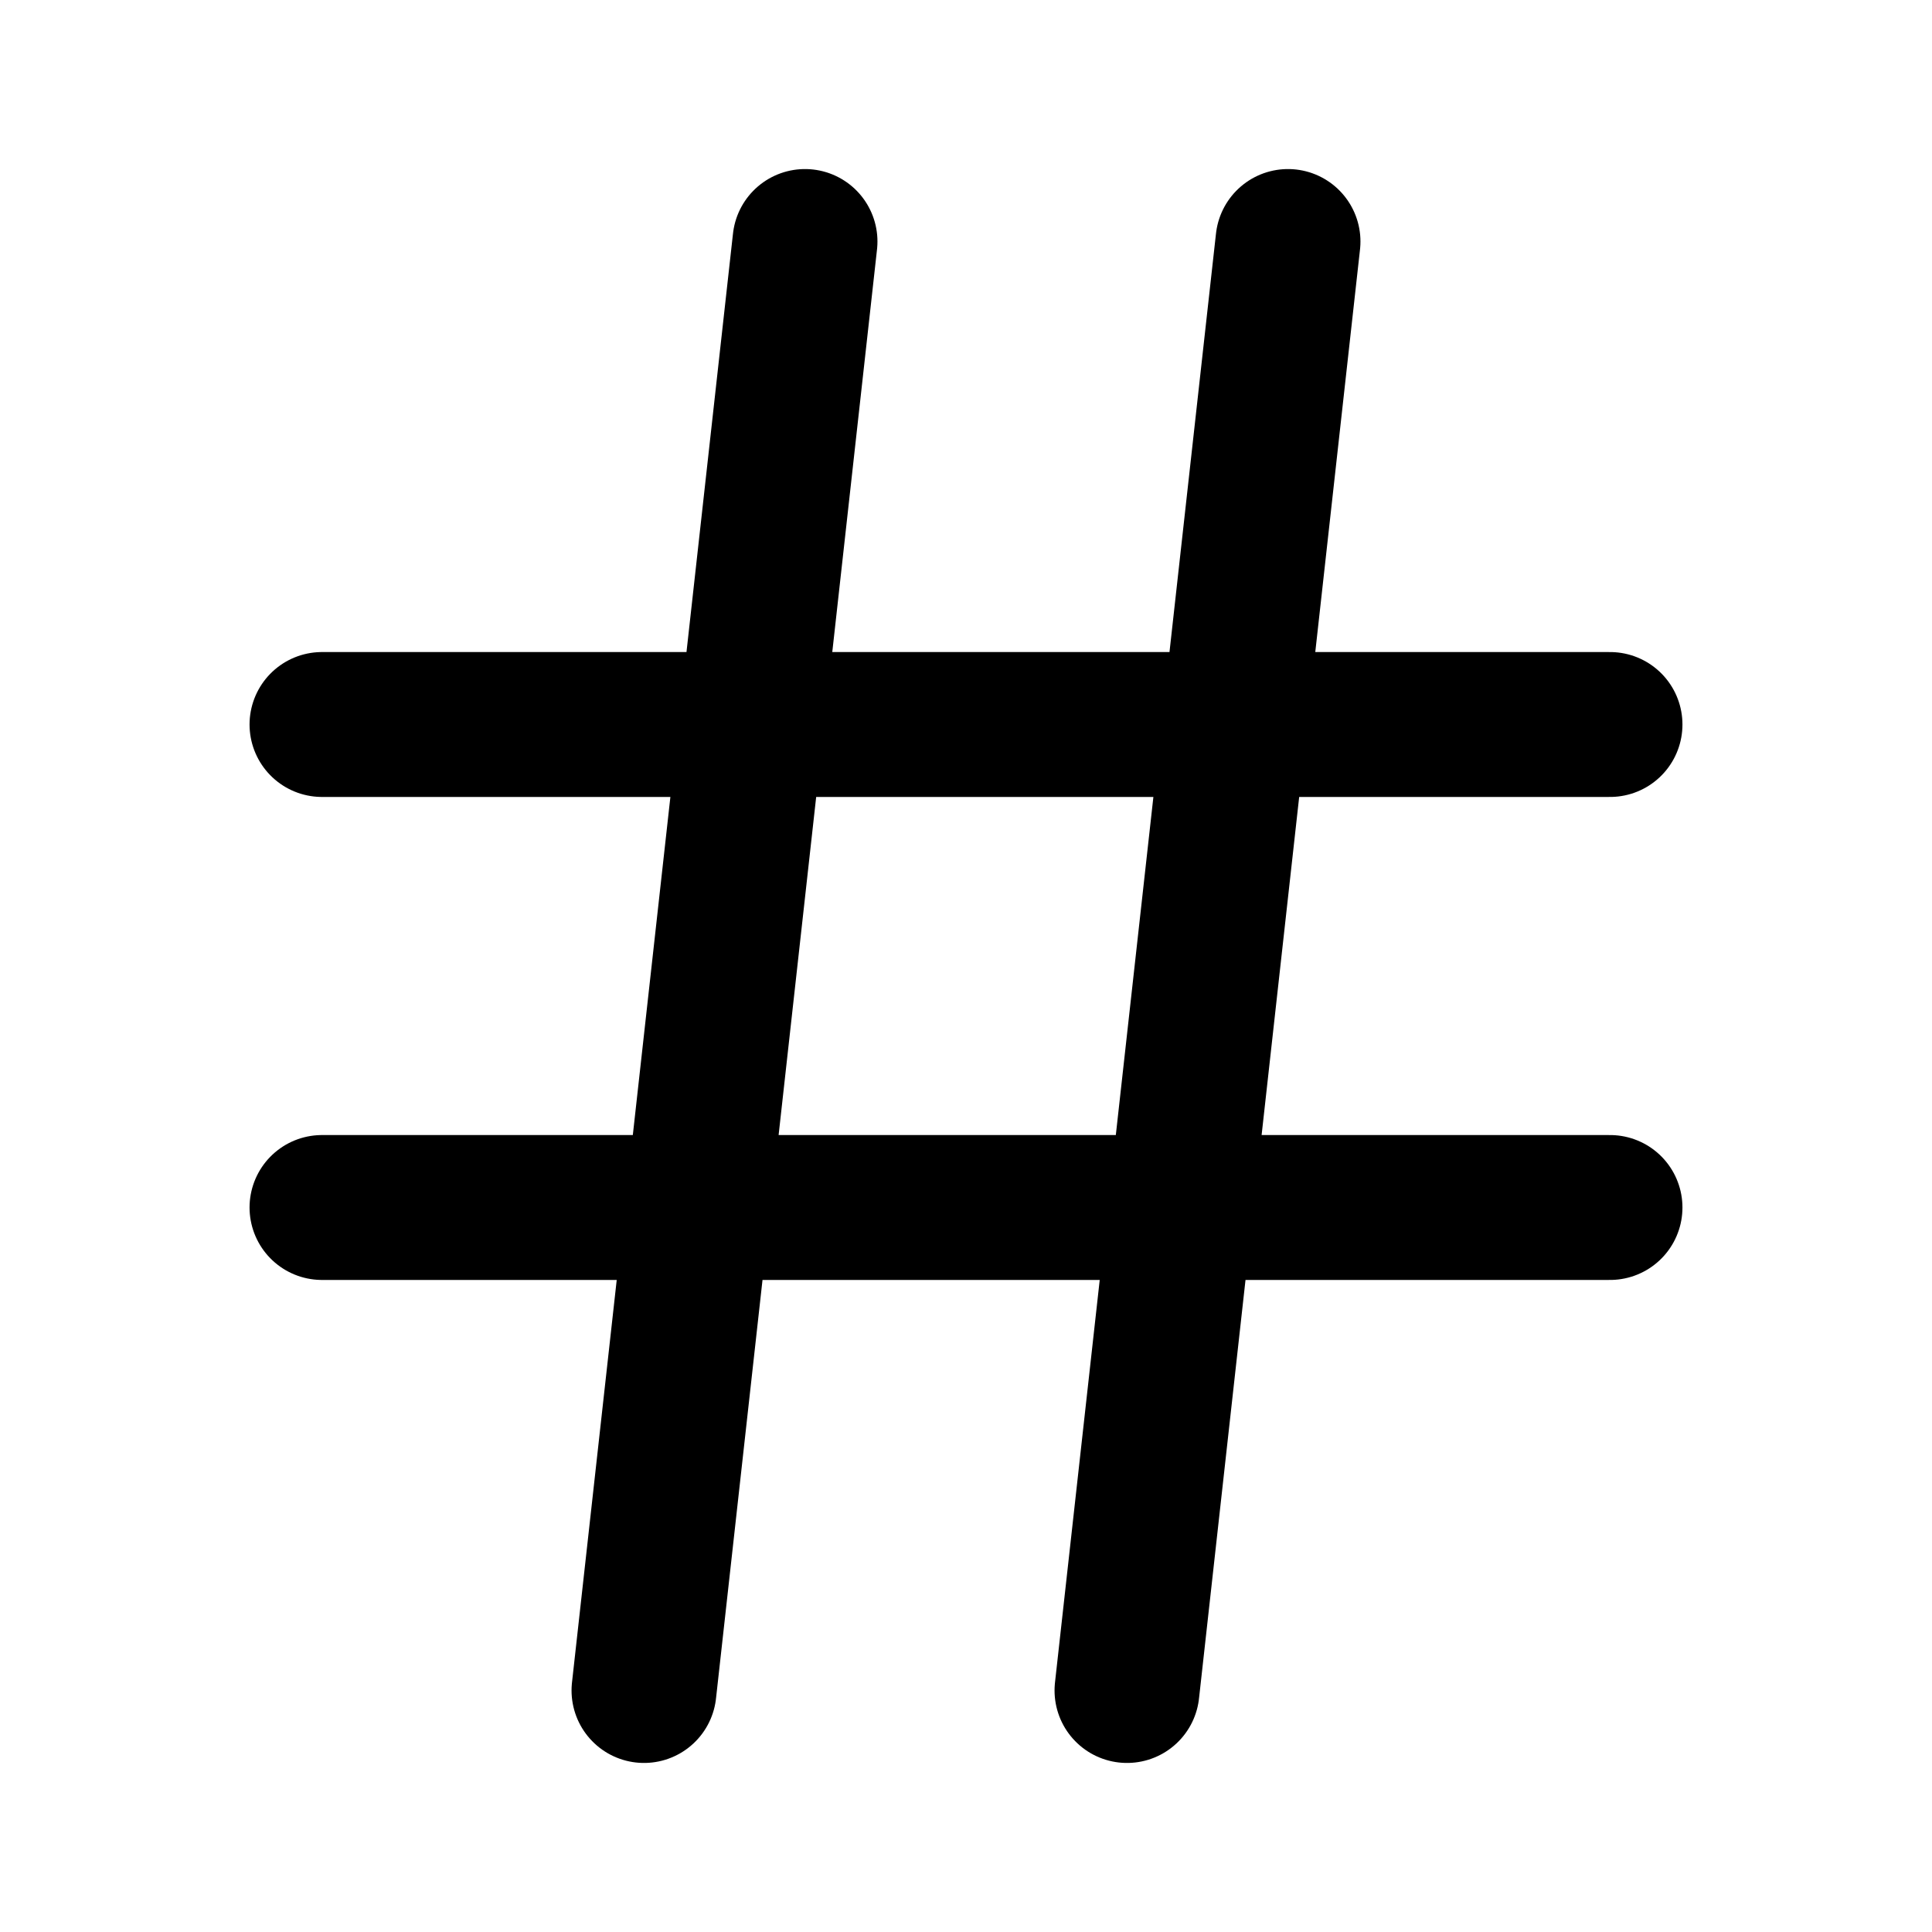
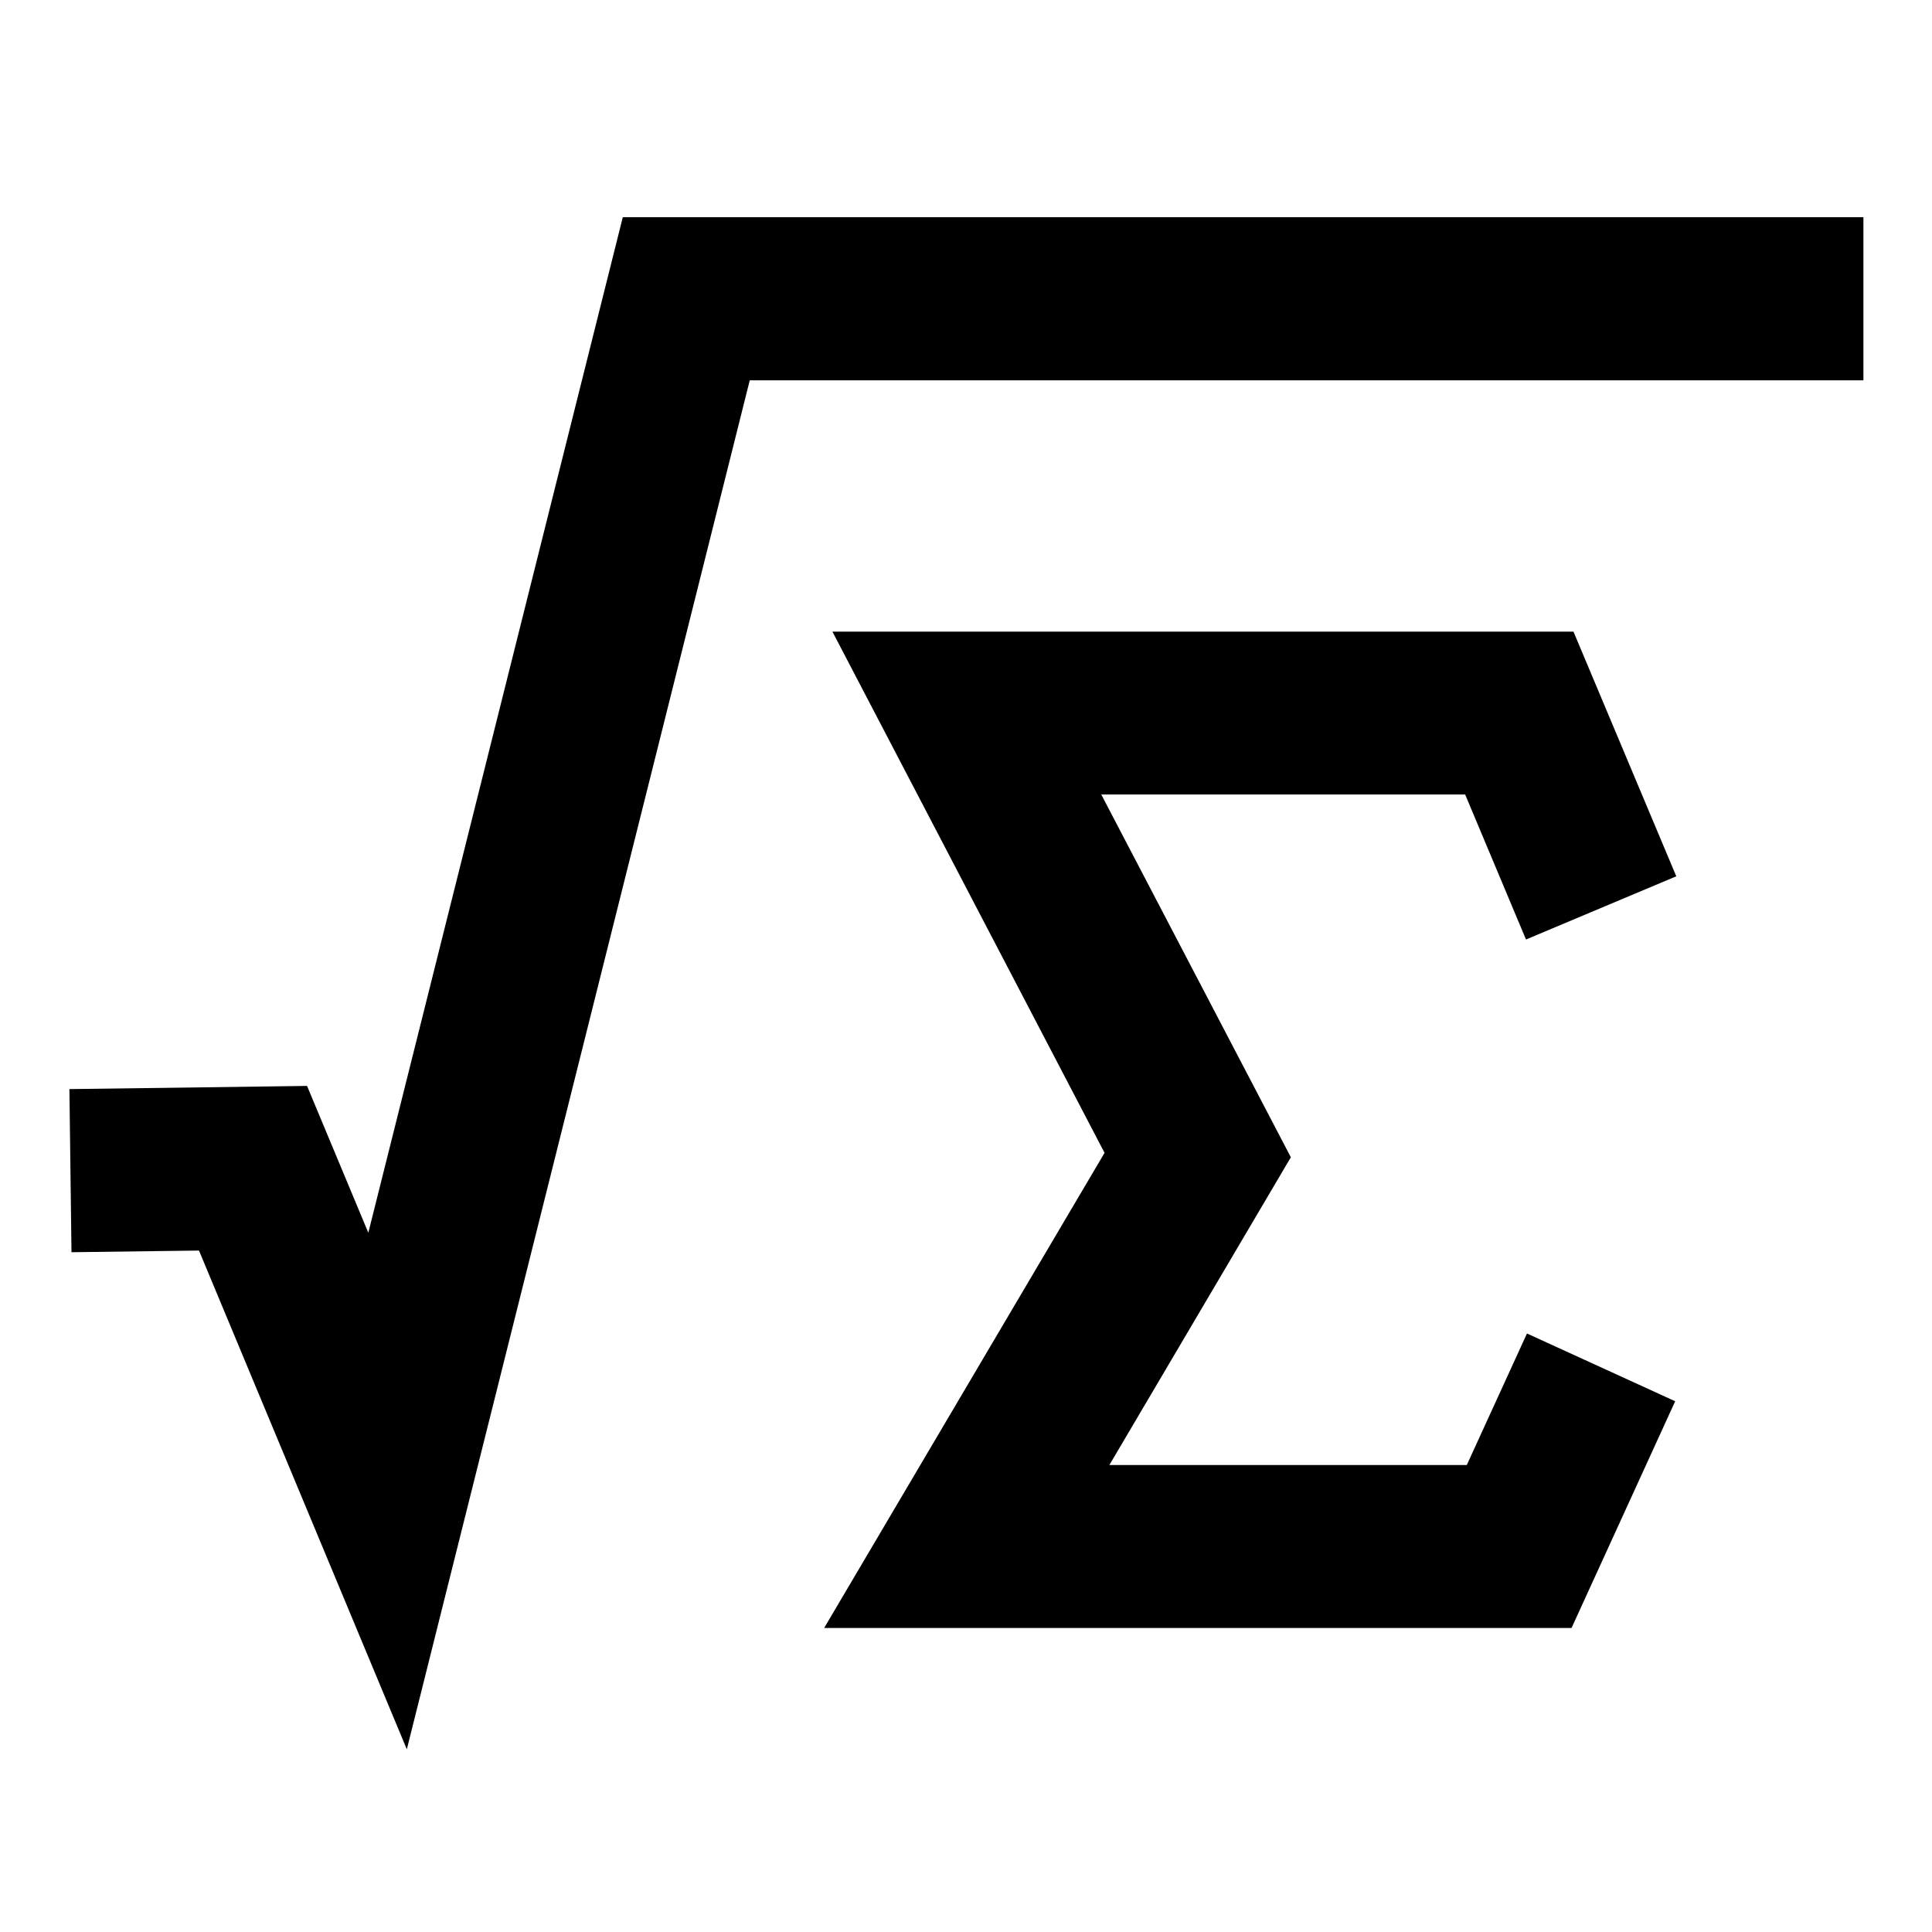
- <svg xmlns="http://www.w3.org/2000/svg" viewBox="0 0 24 24" fill="none" stroke="currentColor" stroke-width="1.8" stroke-linecap="round" stroke-linejoin="round" aria-hidden="true">
-   <path d="M4 9h16M4 15h16M10 3 8 21M16 3l-2 18" />
+ <svg xmlns="http://www.w3.org/2000/svg" fill="currentColor" t="1792385959851" class="icon" viewBox="0 0 1024 1024" version="1.1" p-id="32338" width="200" height="200">
+   <path d="M105.472 662.821l-67.584 0.878-1.097-86.455 125.952-1.682 32.475 77.824 134.875-538.258h657.554v86.455h-590.263l-181.76 725.577-110.153-264.338z m331.337 200.046l148.626-251.831-144.238-276.261h392.777l54.491 129.682-79.653 33.499-32.256-76.873H583.68l100.498 192.293-96.183 163.109h189.44l31.89-69.705 78.555 35.913-54.93 120.174H436.809z" fill="currentColor" p-id="32339" />
</svg>
